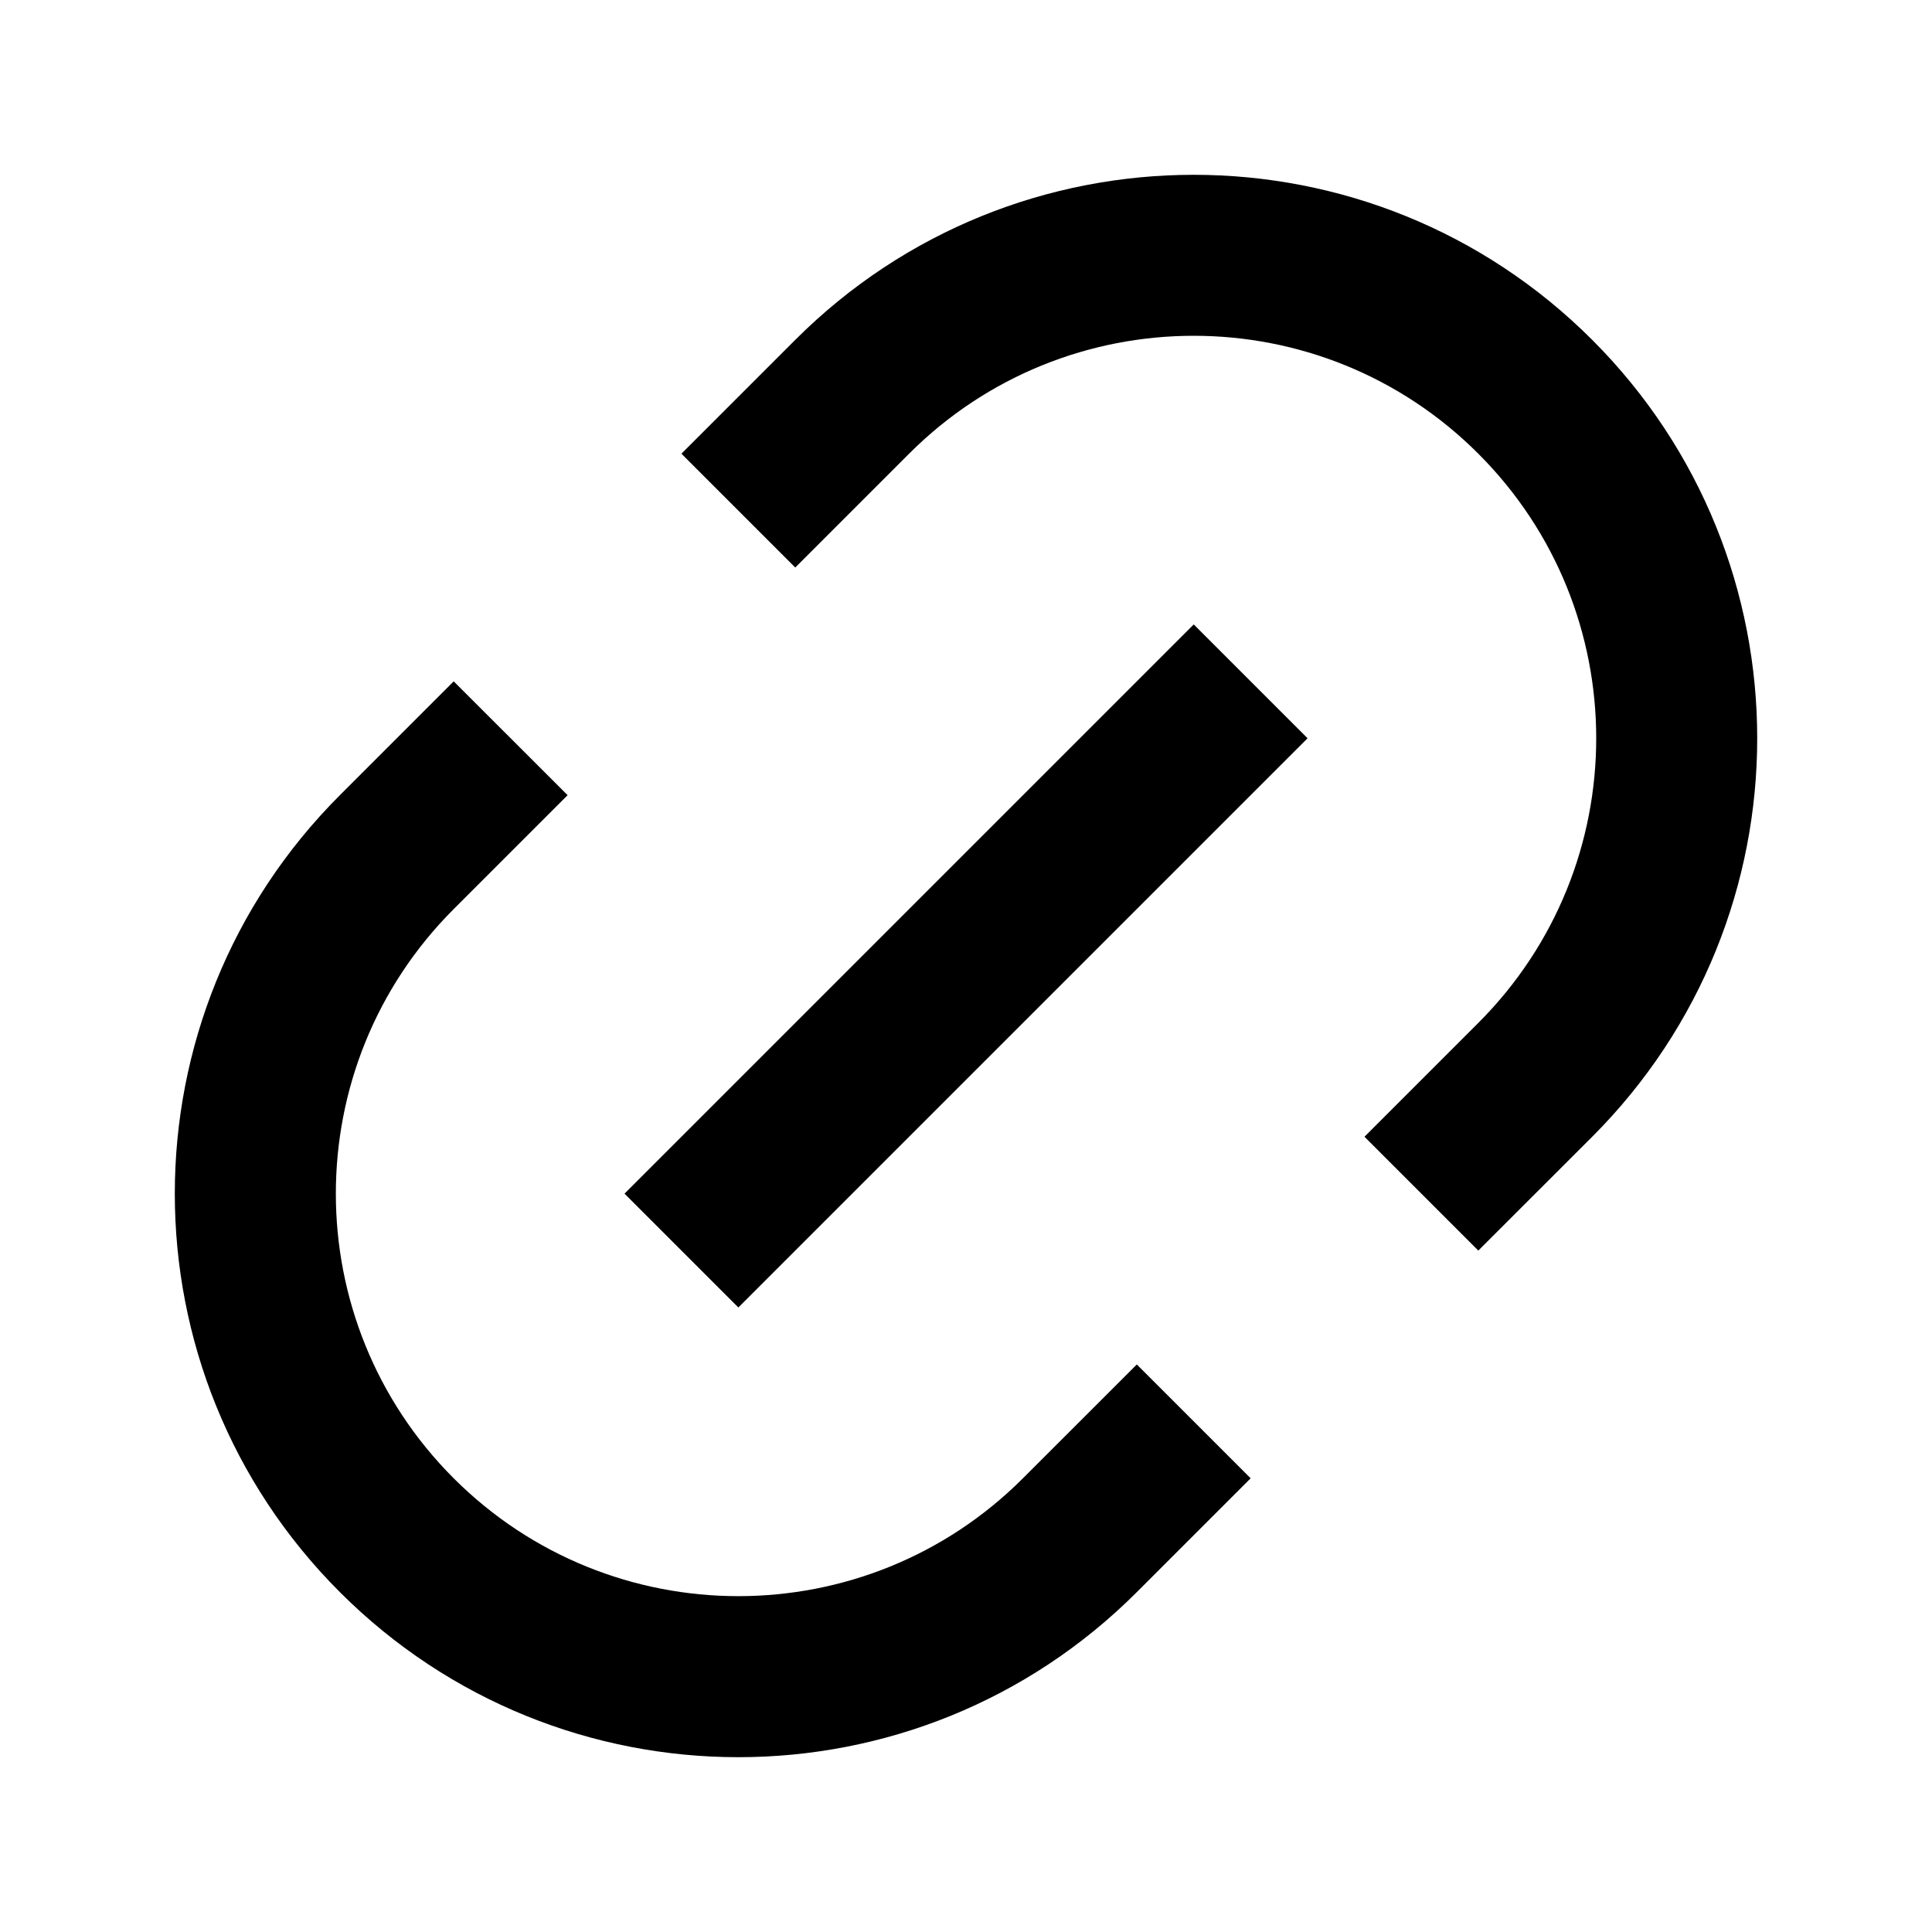
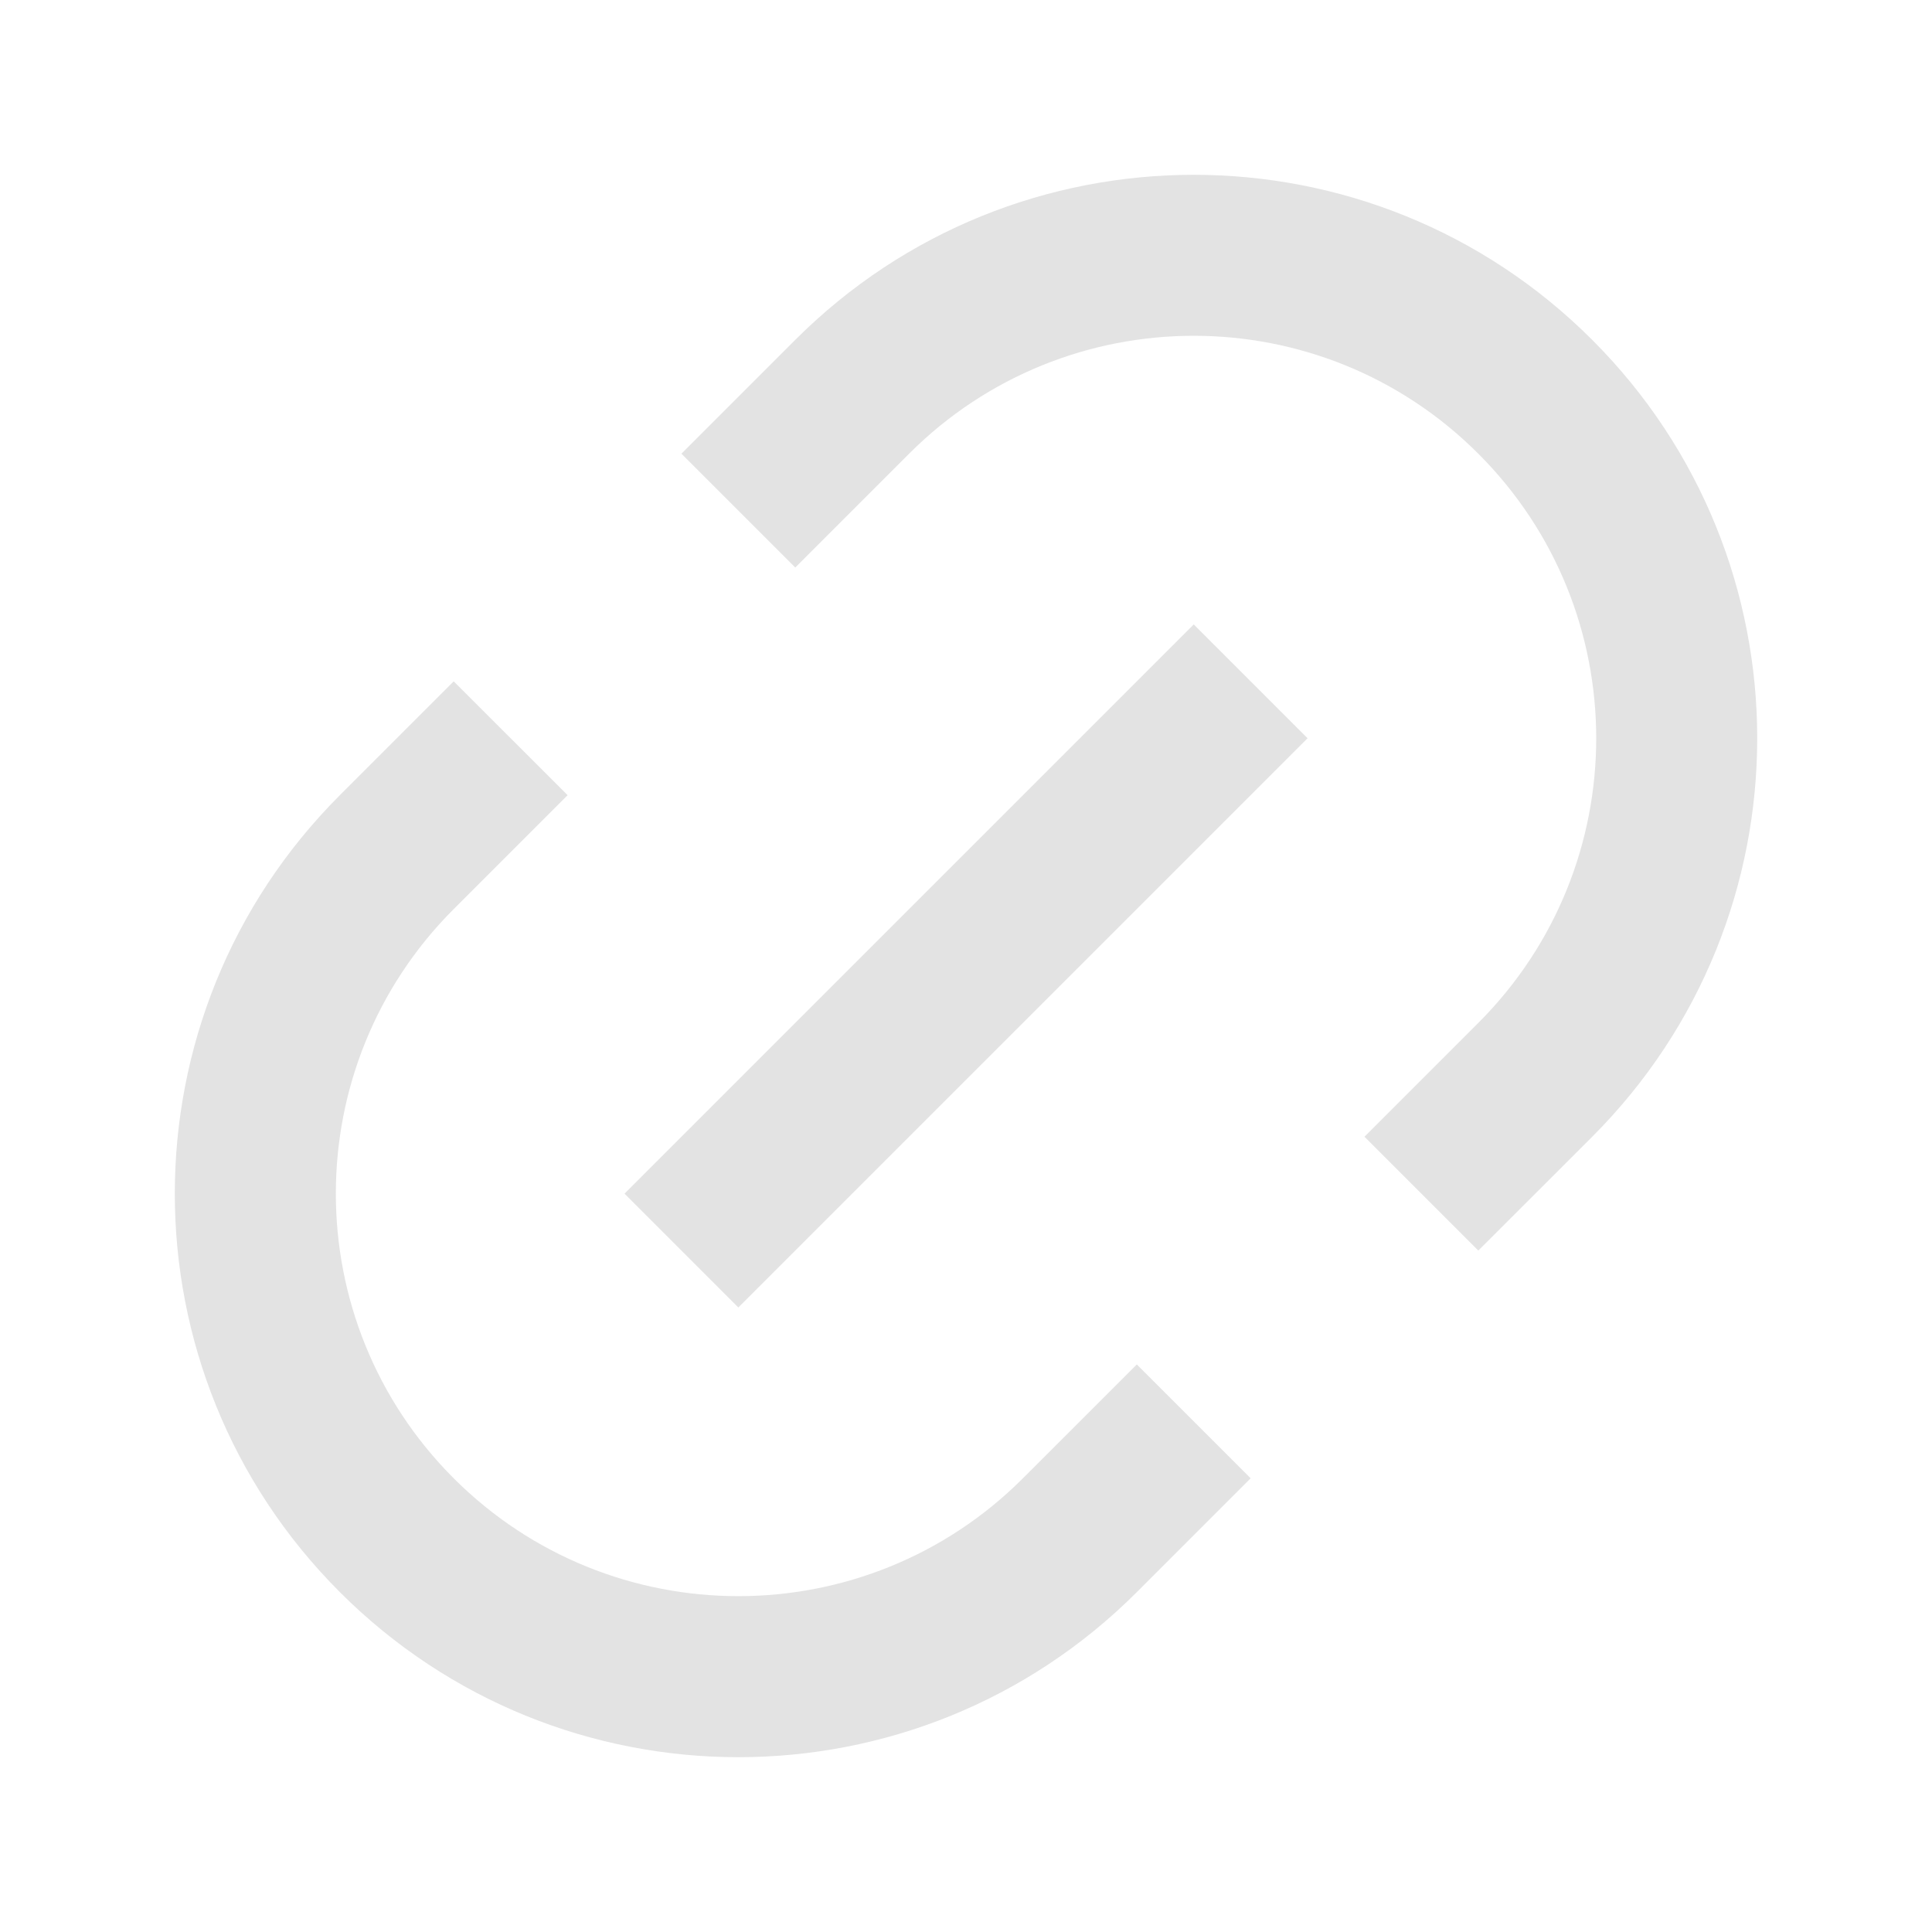
- <svg xmlns="http://www.w3.org/2000/svg" viewBox="0 0 24 24">
+ <svg xmlns="http://www.w3.org/2000/svg" viewBox="0 0 24 24" fill="#e3e3e3">
  <path d="M18.364 15.535L16.95 14.121L18.364 12.707C20.317 10.754 20.317 7.588 18.364 5.636C16.412 3.683 13.246 3.683 11.293 5.636L9.879 7.05L8.465 5.636L9.879 4.222C12.613 1.488 17.045 1.488 19.779 4.222C22.512 6.955 22.512 11.387 19.779 14.121L18.364 15.535ZM15.536 18.364L14.122 19.778C11.388 22.512 6.956 22.512 4.222 19.778C1.488 17.044 1.488 12.612 4.222 9.878L5.636 8.464L7.051 9.878L5.636 11.293C3.684 13.245 3.684 16.411 5.636 18.364C7.589 20.316 10.755 20.316 12.707 18.364L14.122 16.95L15.536 18.364ZM14.829 7.757L16.243 9.171L9.172 16.242L7.758 14.828L14.829 7.757Z" />
</svg>
